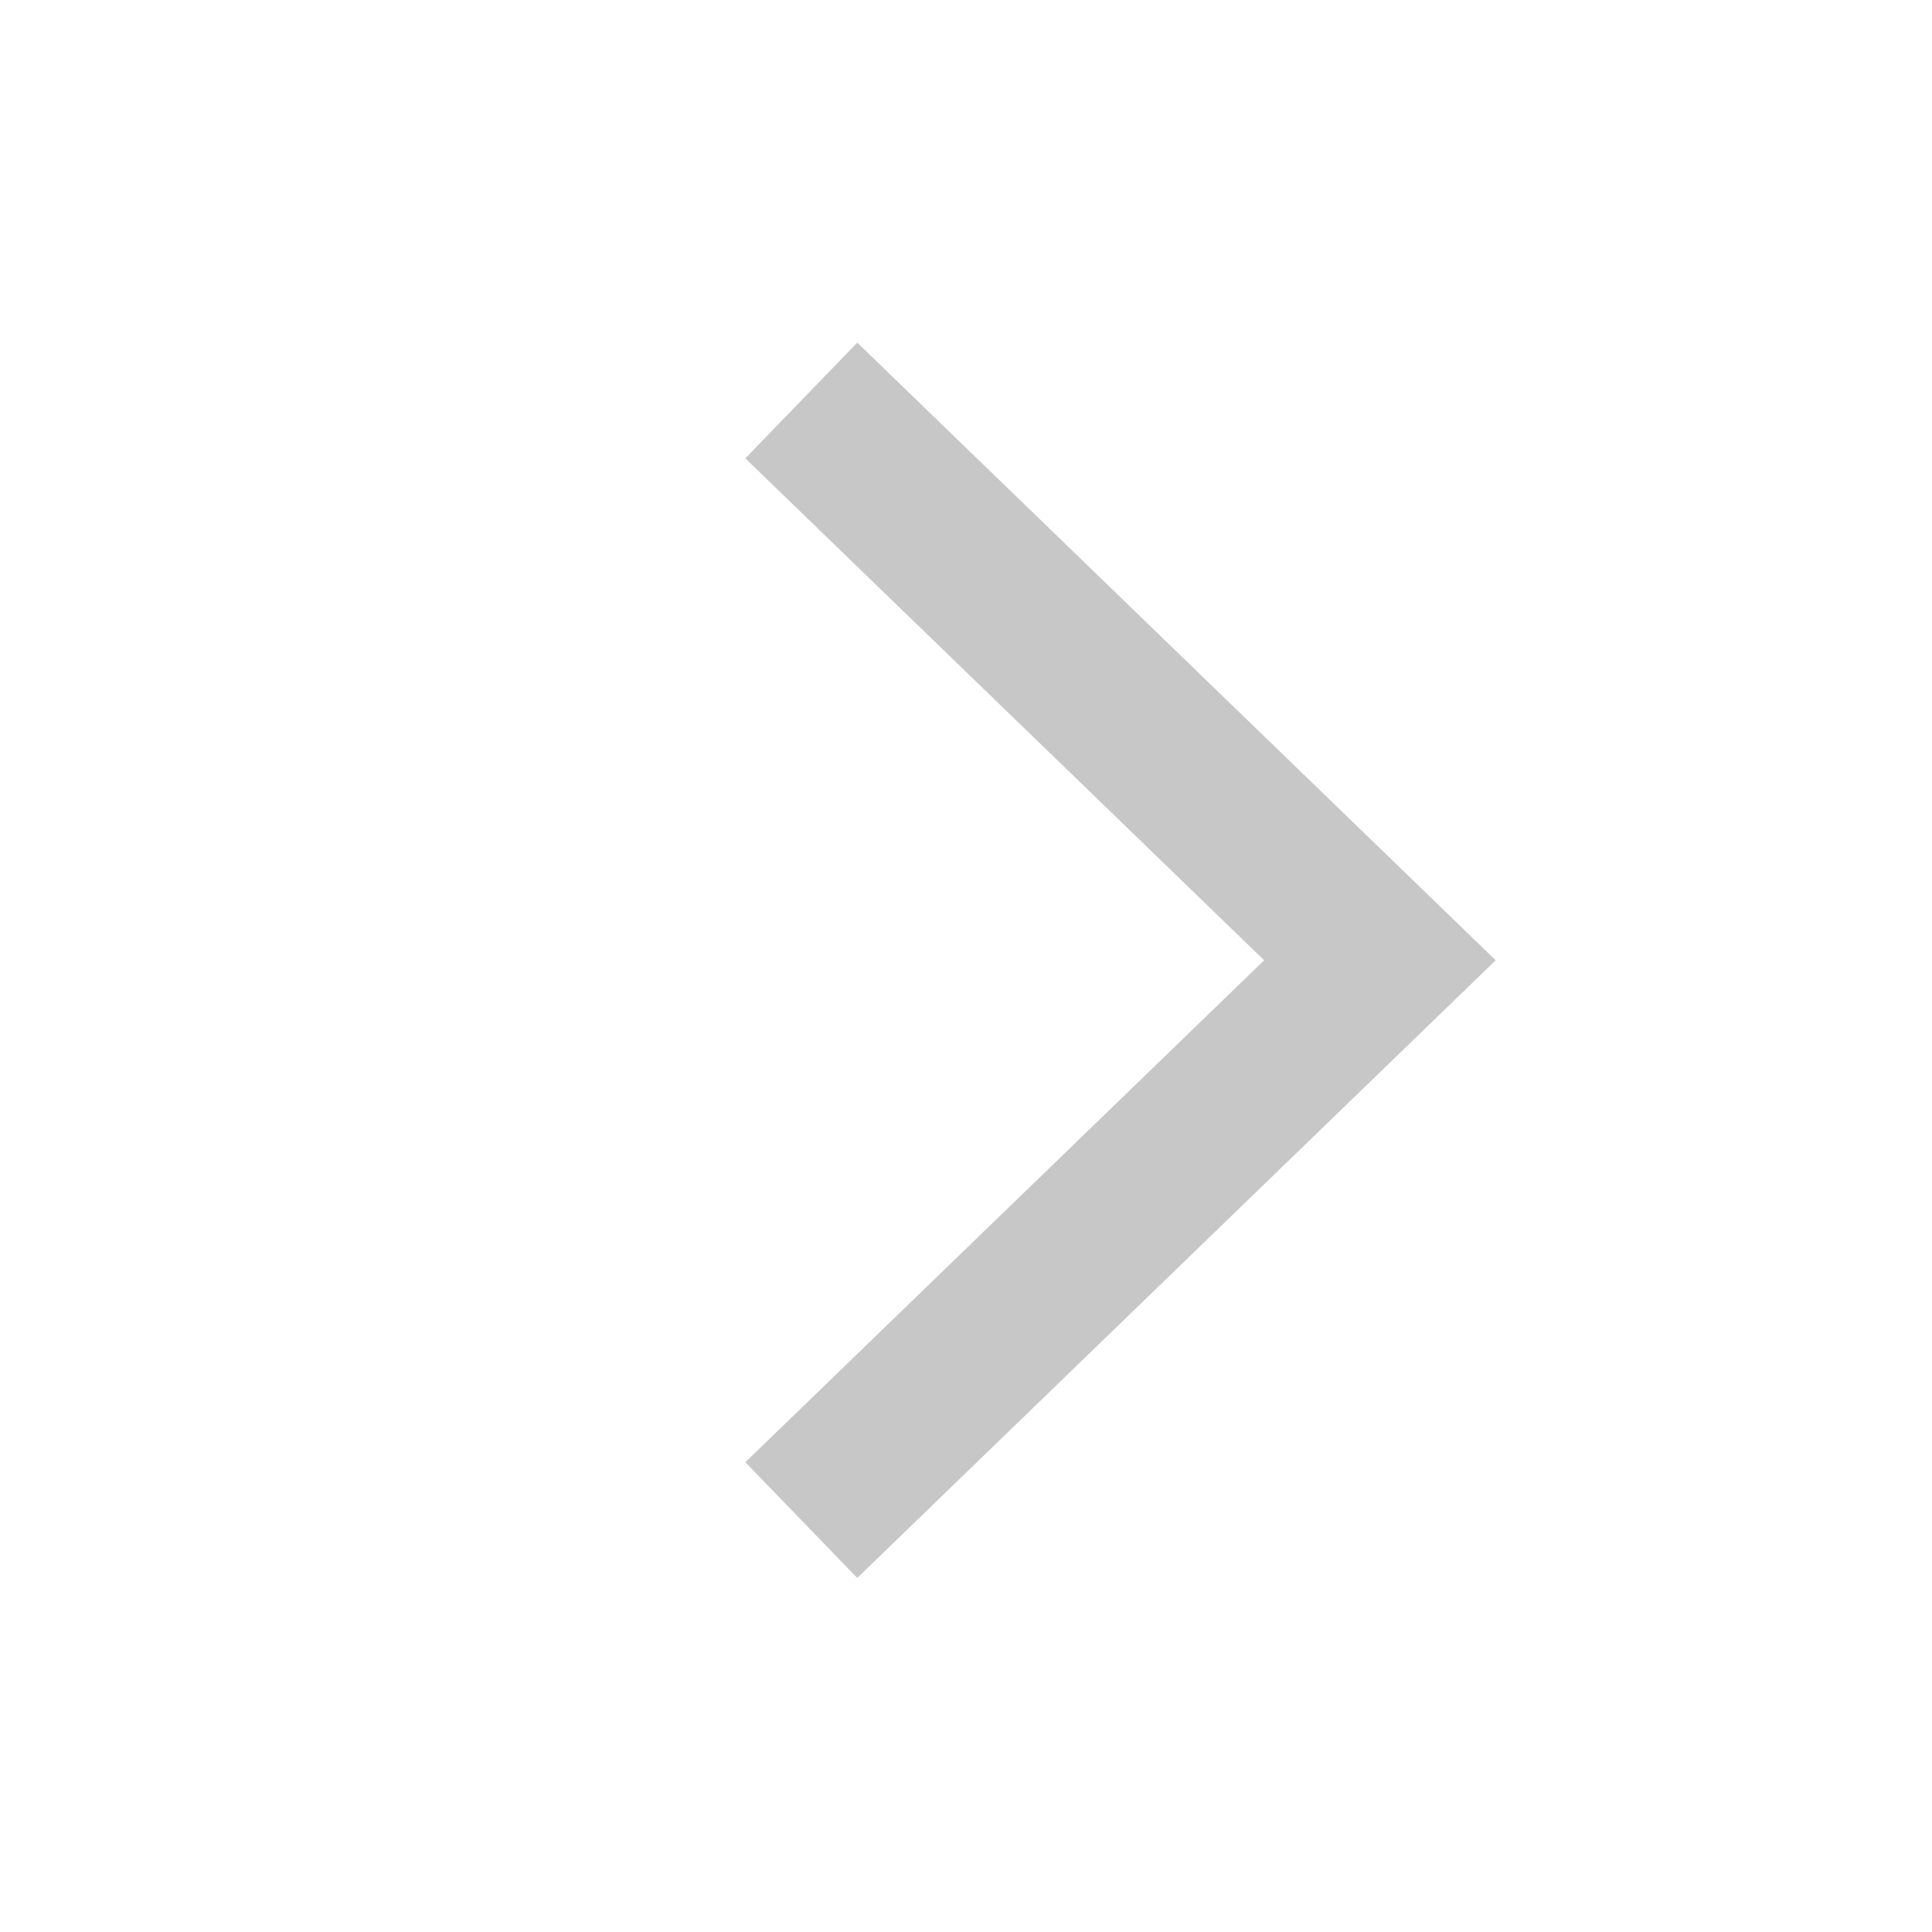
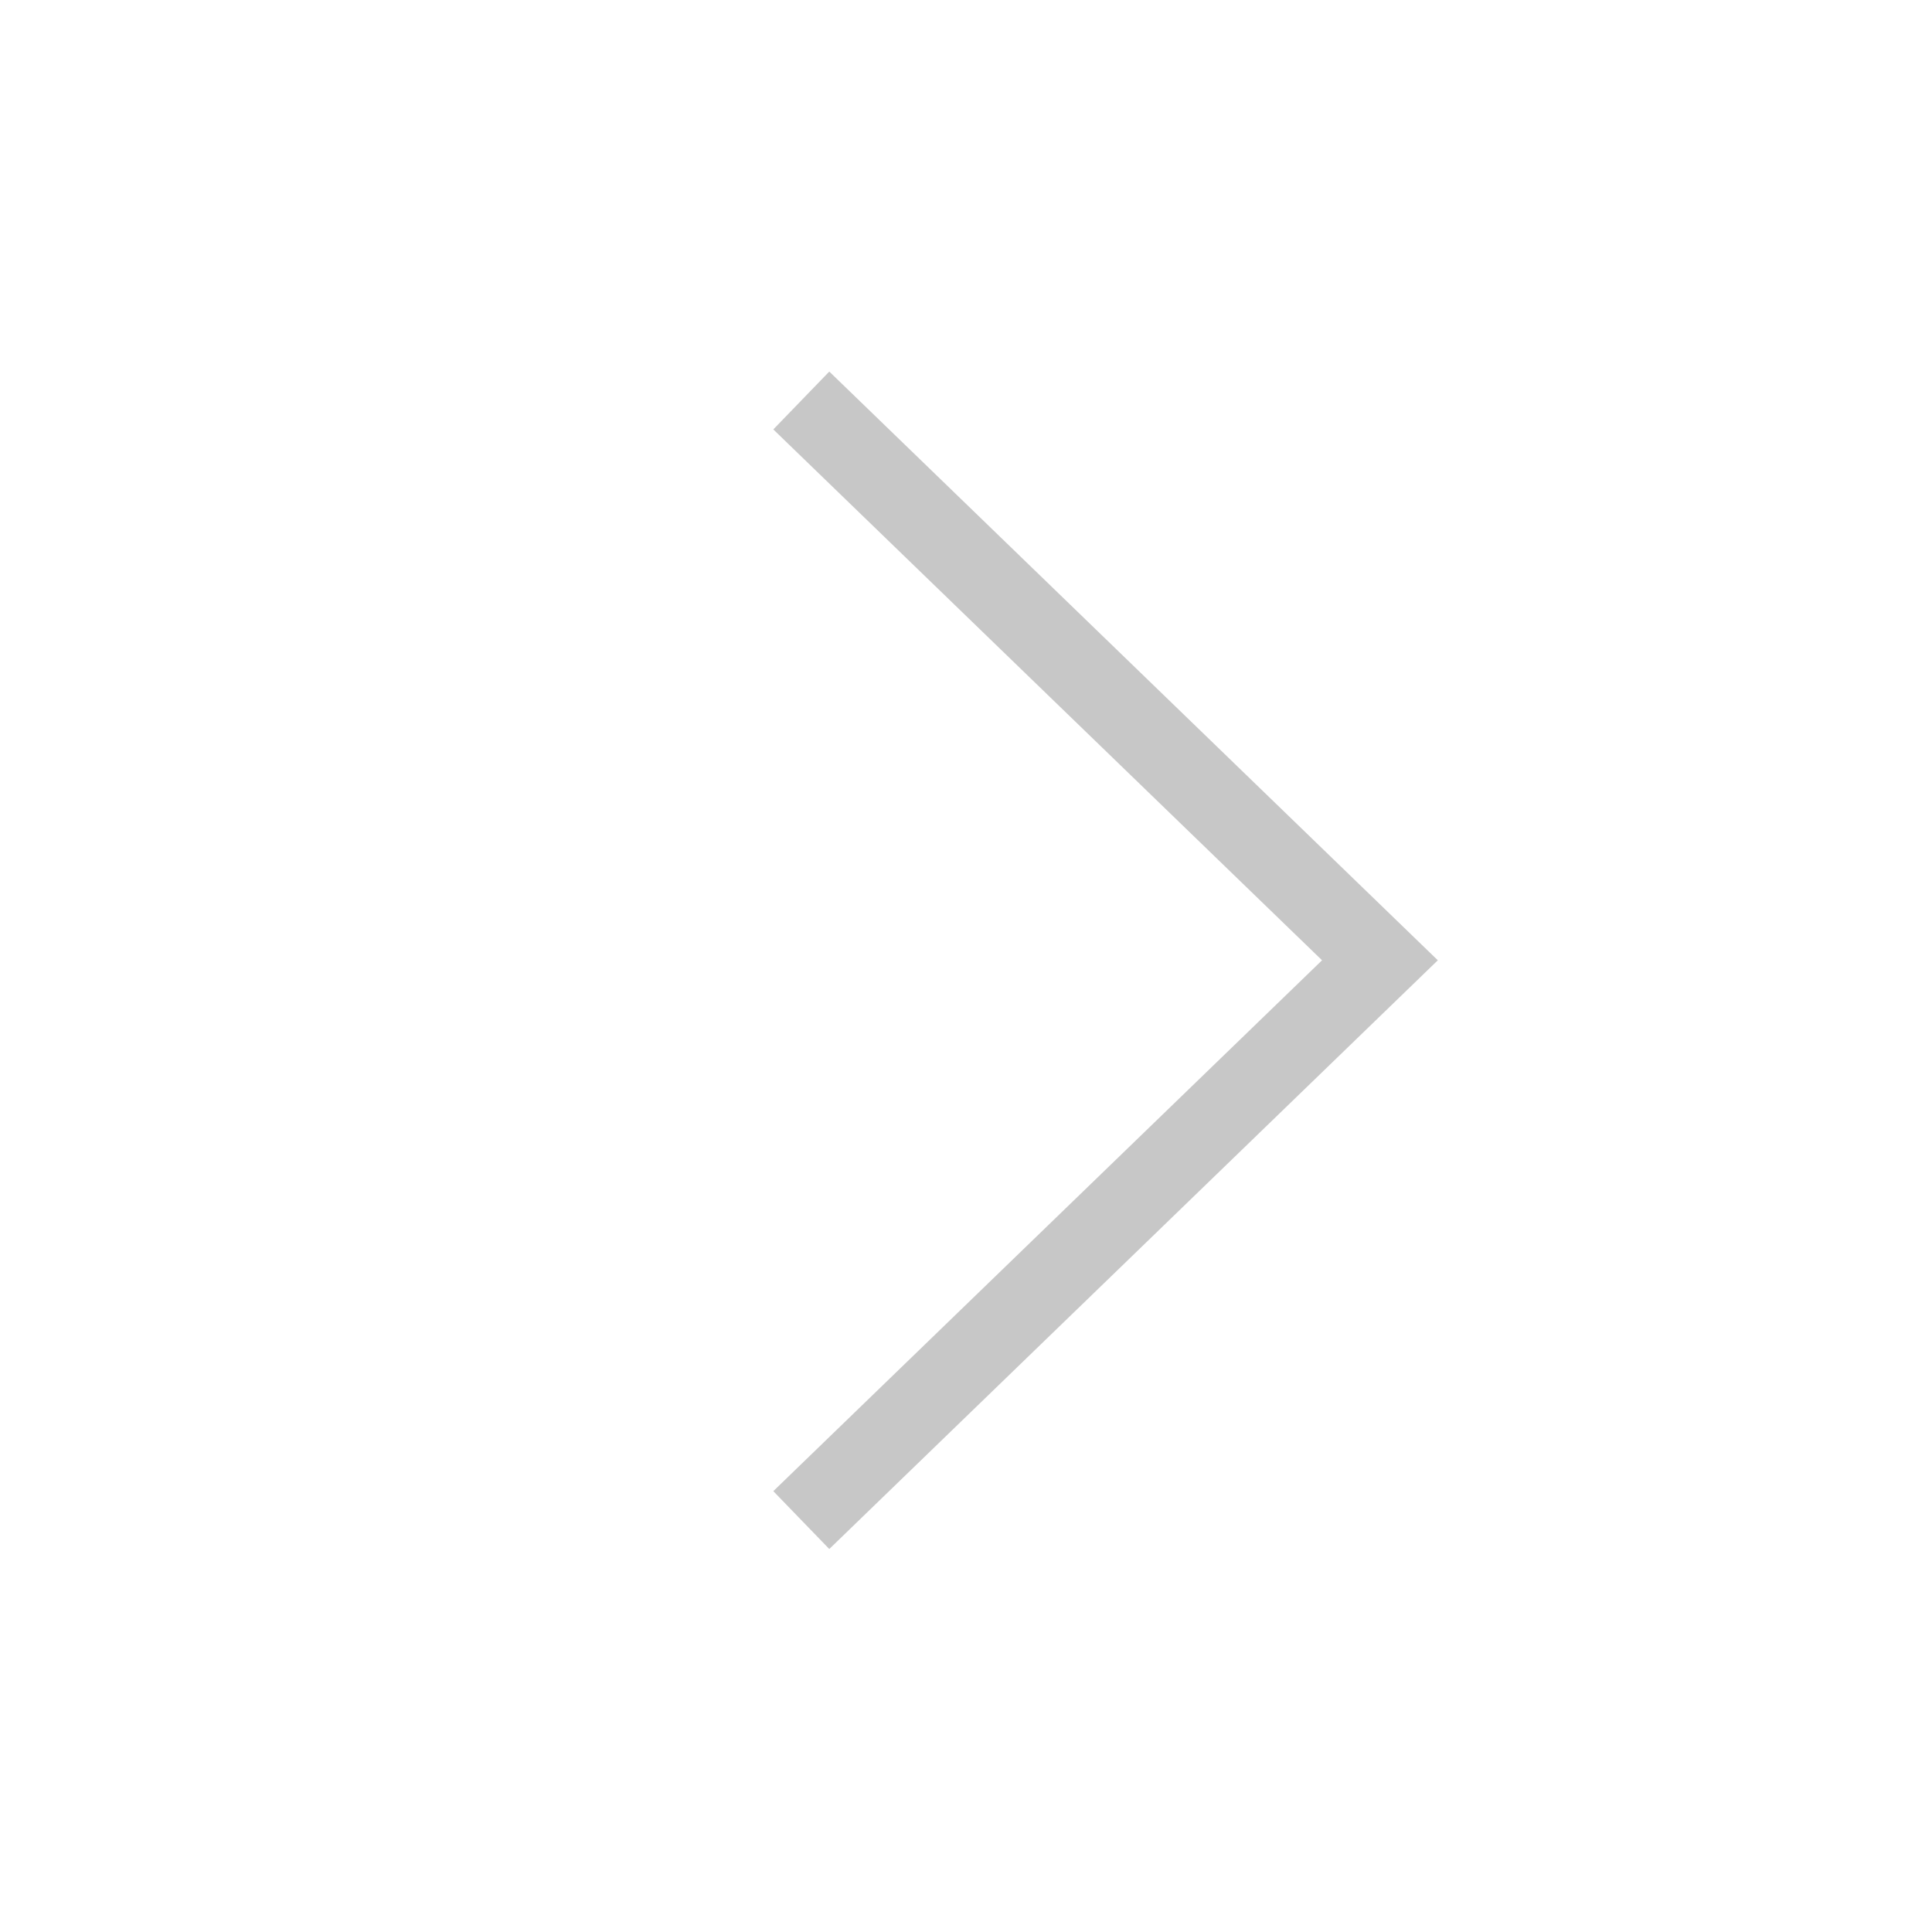
<svg xmlns="http://www.w3.org/2000/svg" width="24" height="24" viewBox="0 0 24 24" fill="none">
-   <path d="M9.954 18.883L17.142 11.929L9.954 4.975" stroke="#C7C7C7" stroke-width="2" strokeLinecap="round" strokeLinejoin="round" />
+   <path d="M9.954 18.883L17.142 11.929L9.954 4.975" stroke="#C7C7C7" strokeWidth="2" strokeLinecap="round" strokeLinejoin="round" />
</svg>
